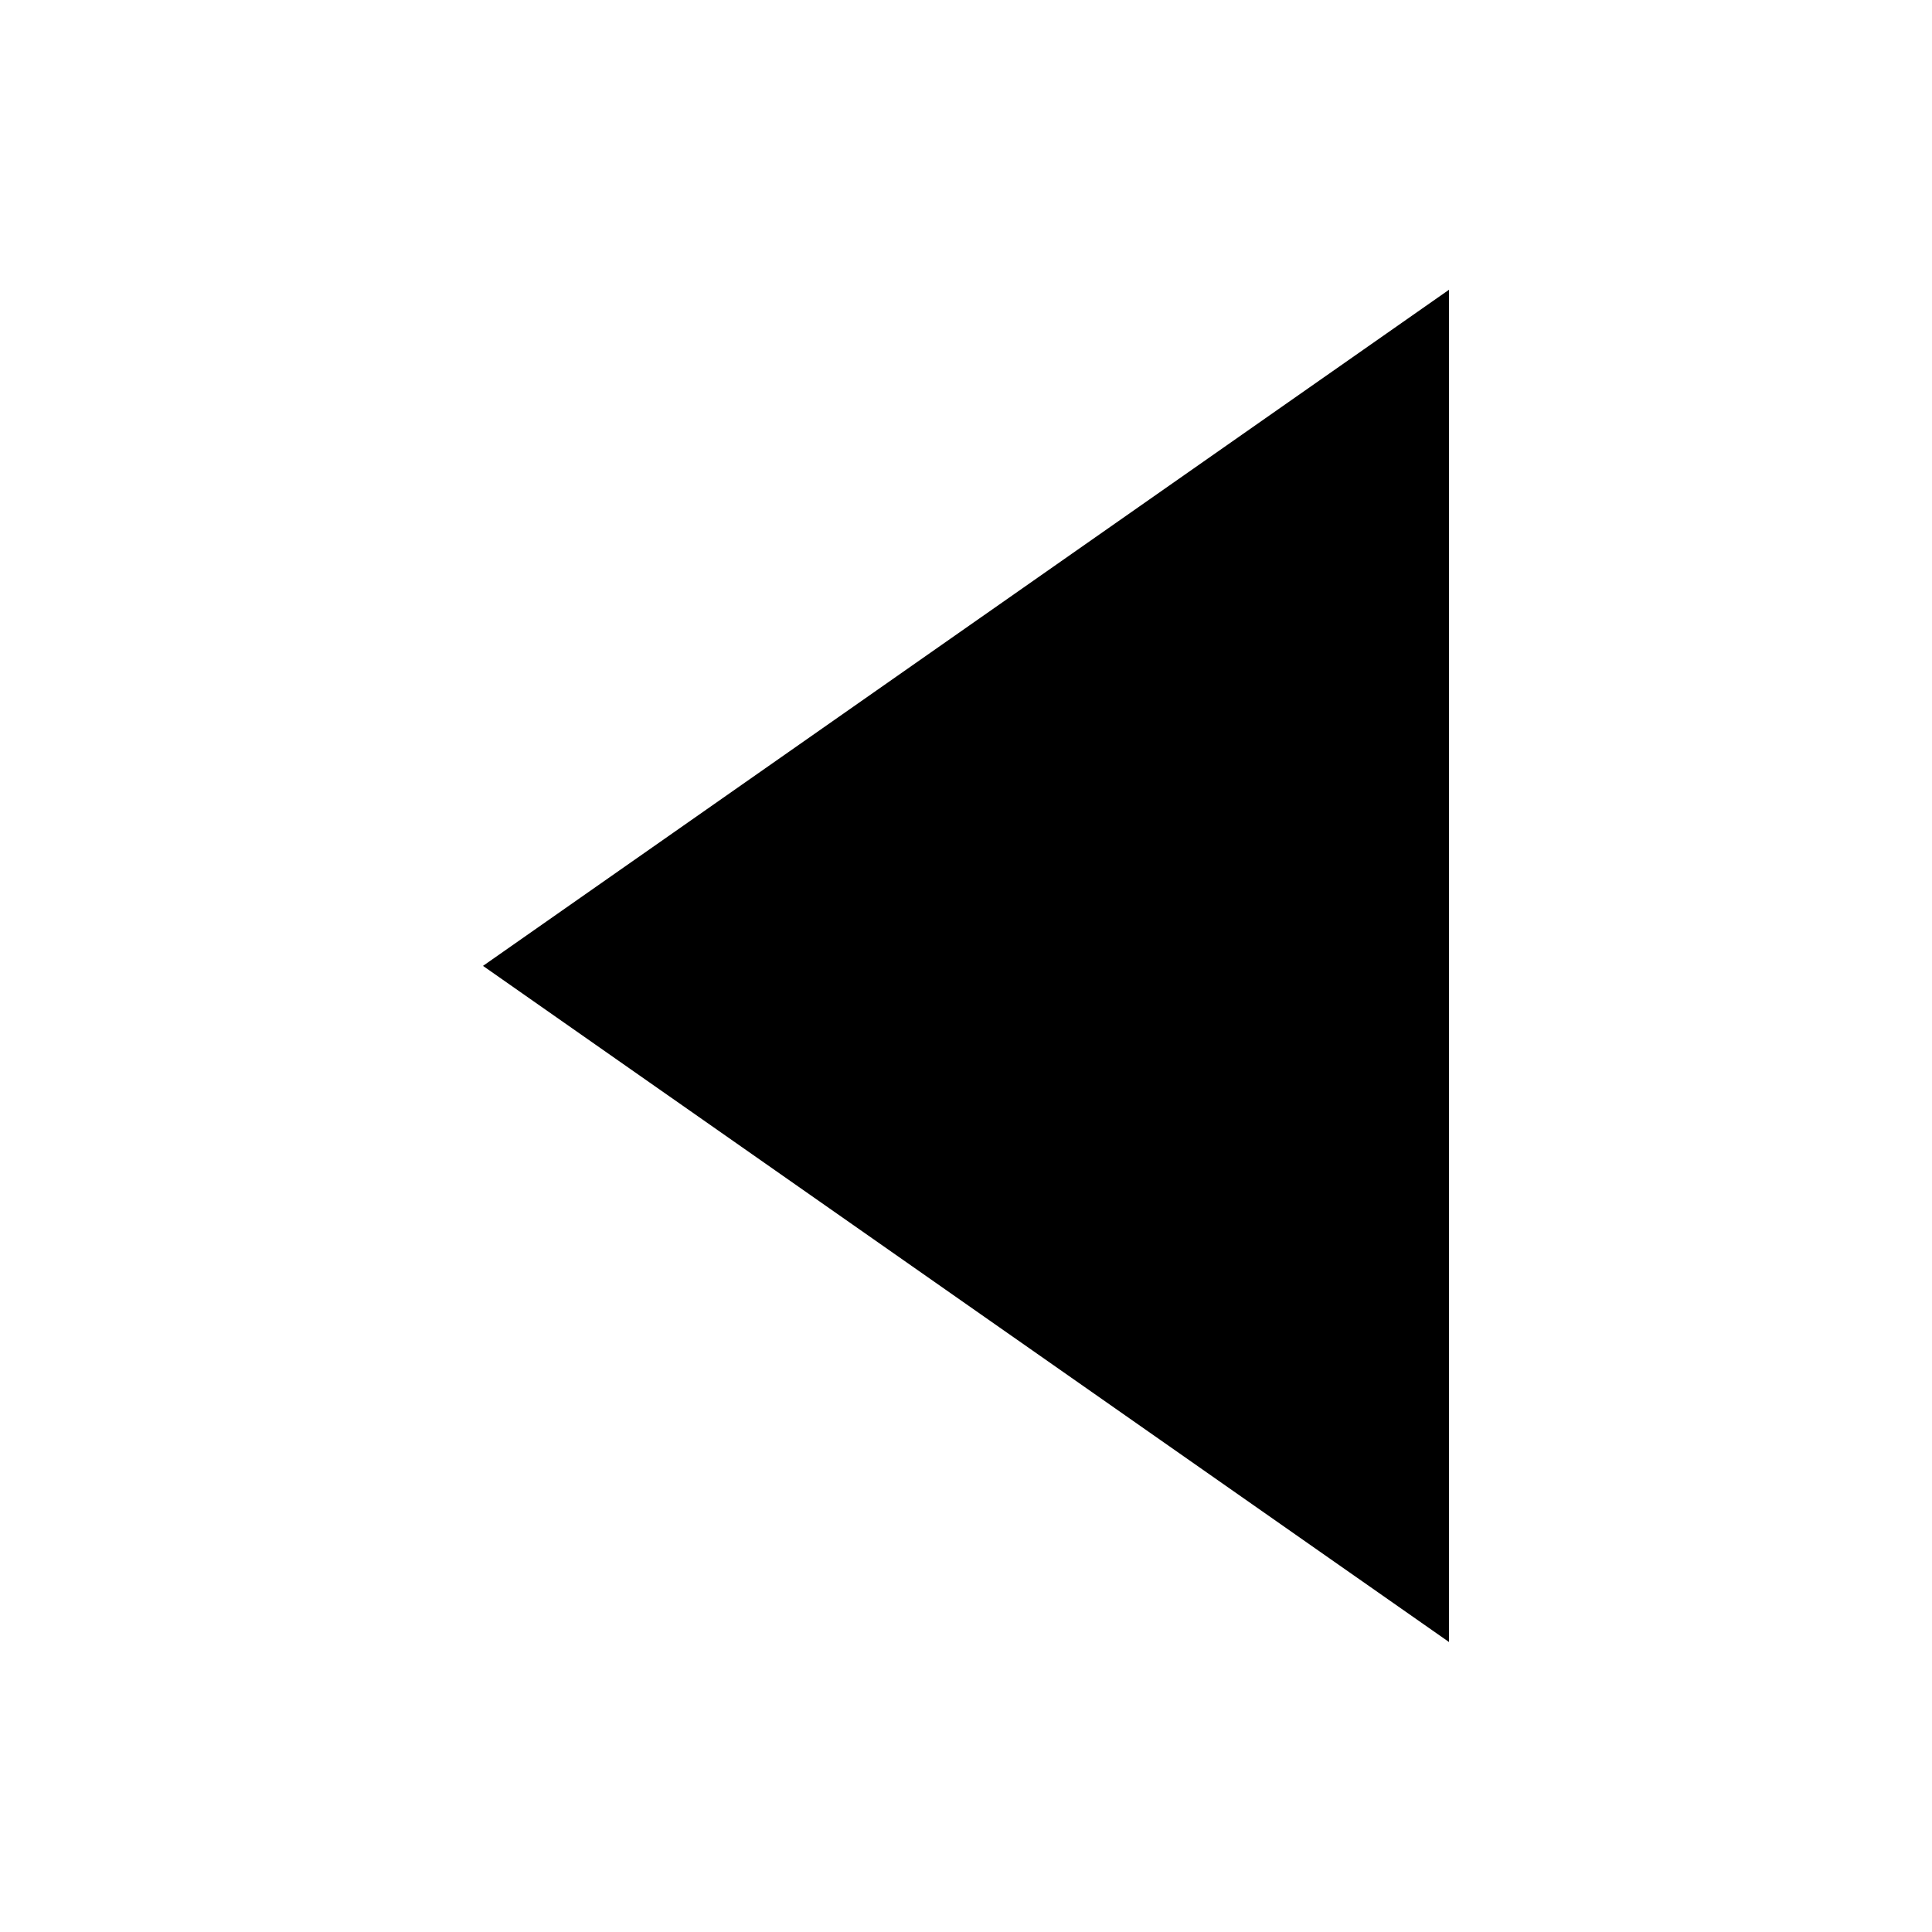
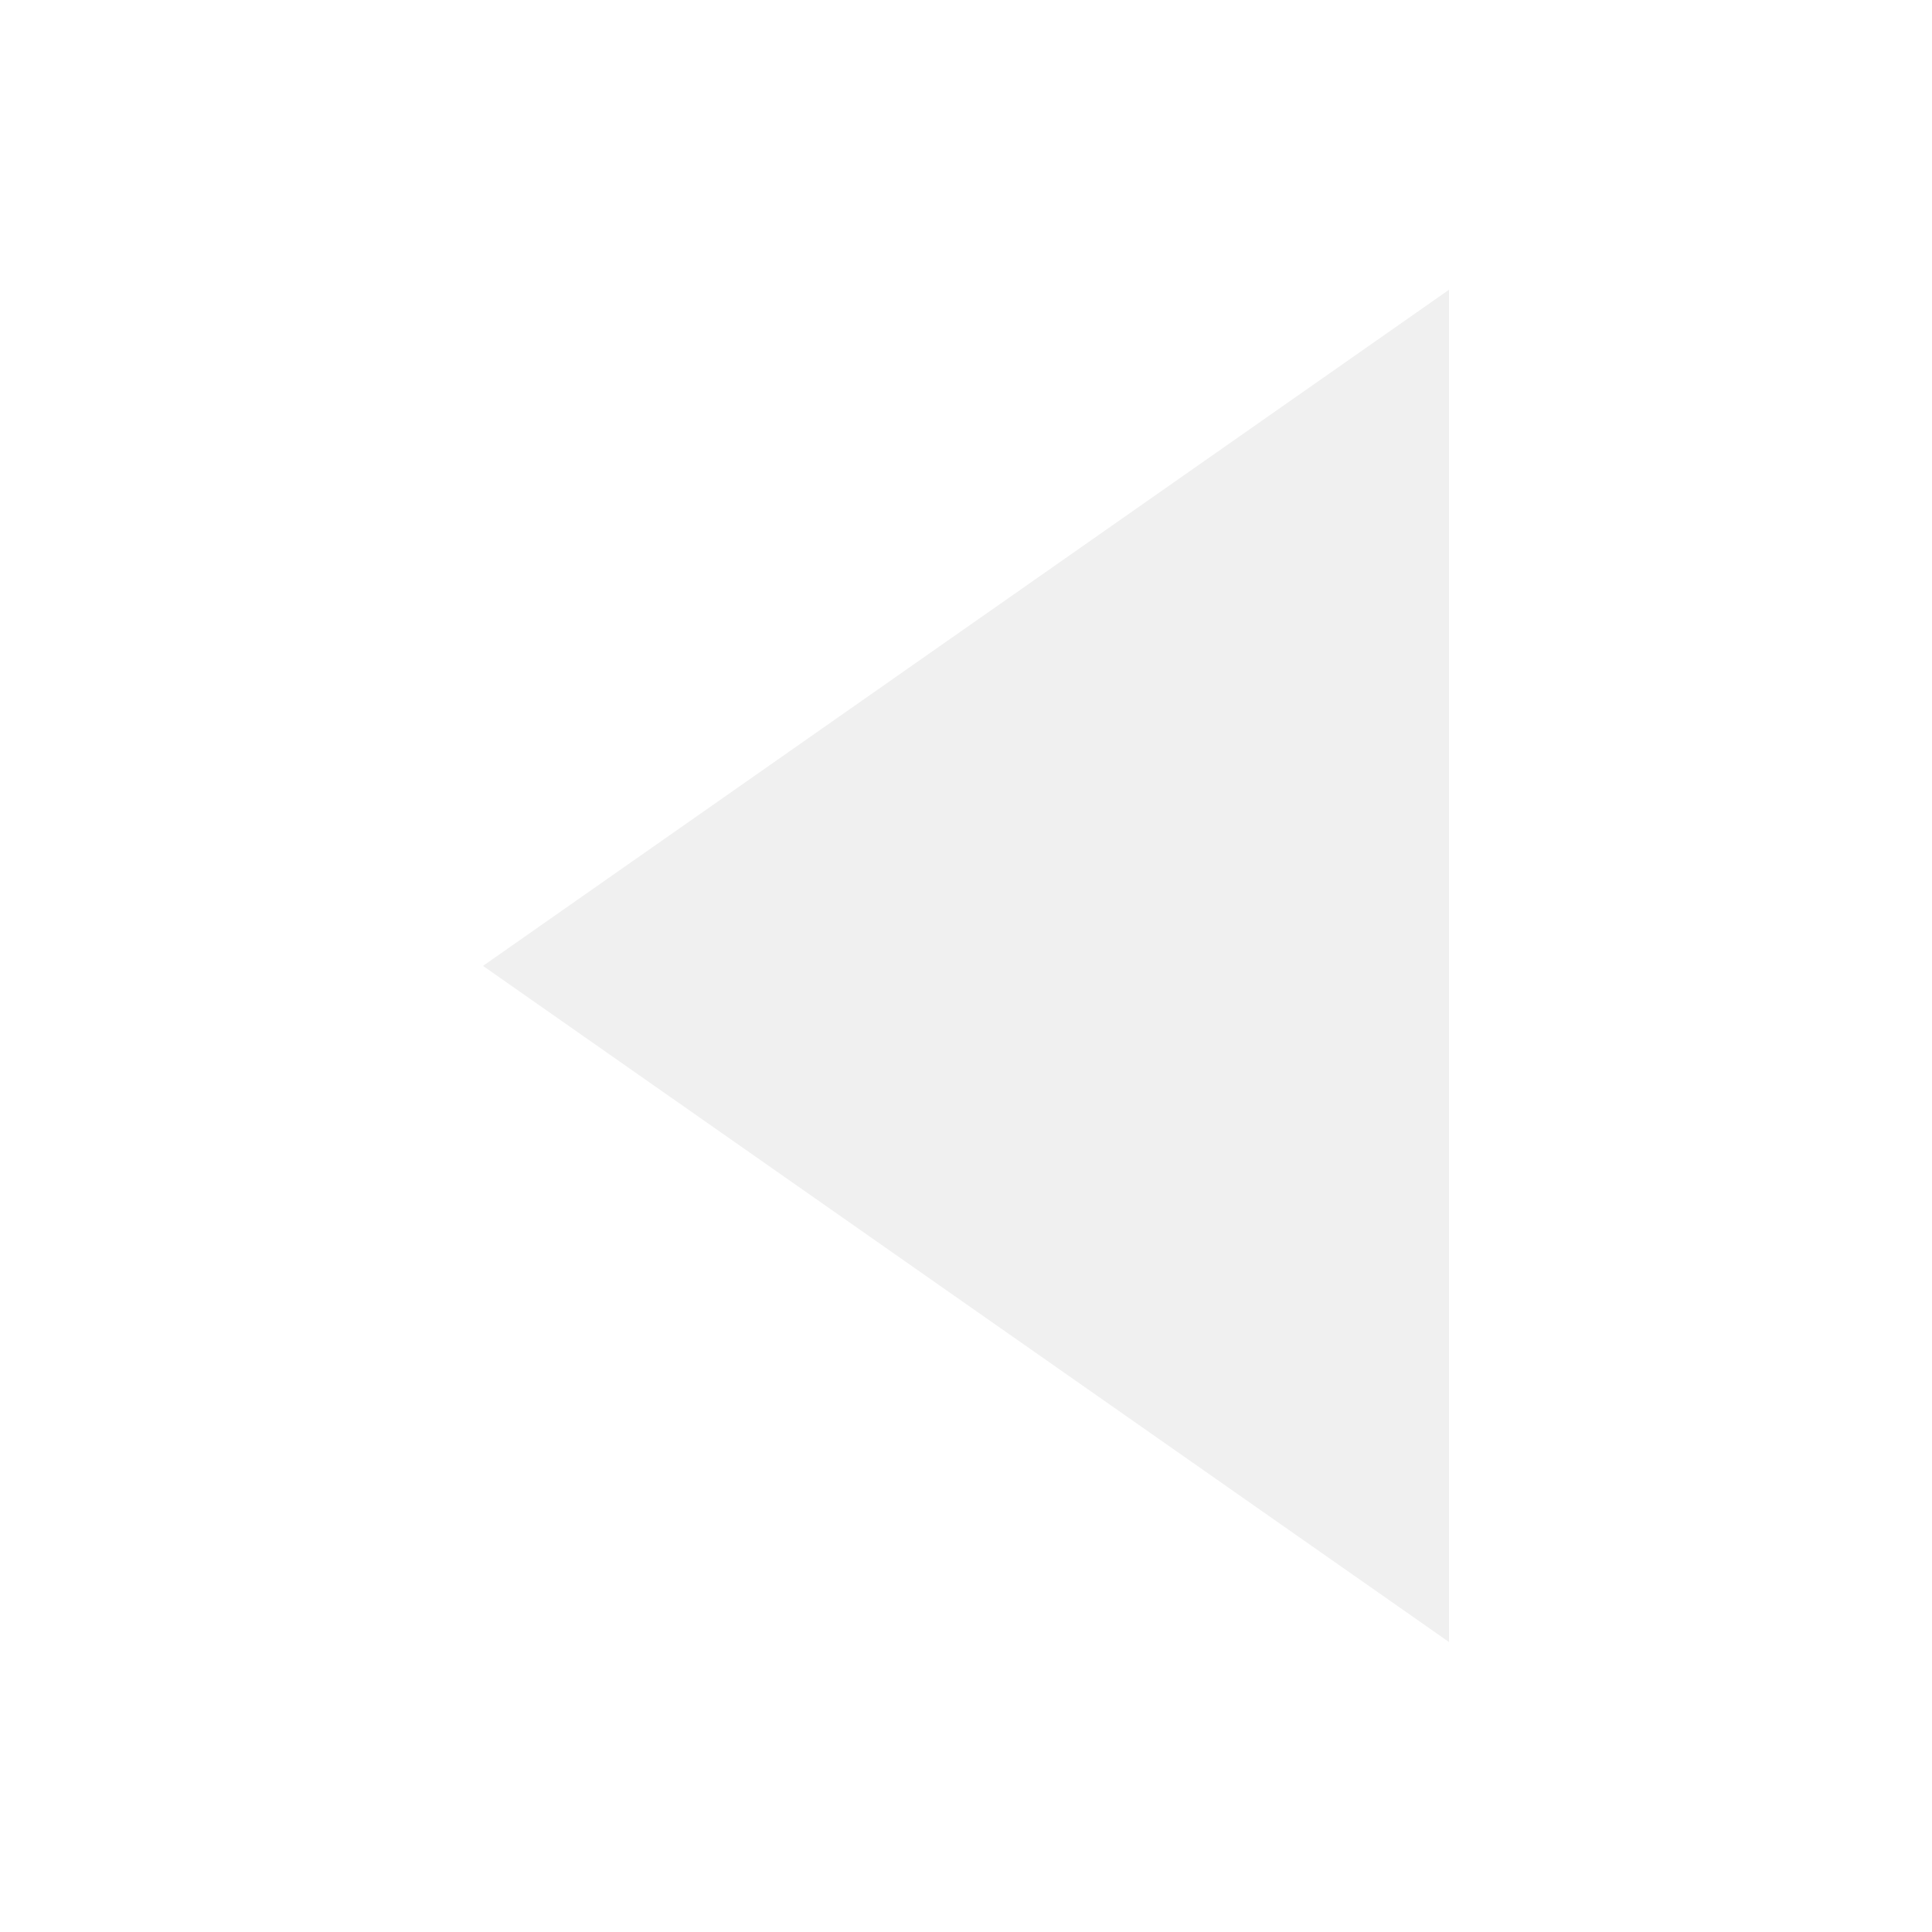
<svg xmlns="http://www.w3.org/2000/svg" width="20" height="20" viewBox="0 0 5.292 5.292" version="1.1" id="svg8">
  <defs id="defs2" />
  <g id="layer1" transform="translate(0,-291.7083)">
-     <path id="path4520" d="m 3.969,296.206 -2.646,-1.852 2.646,-1.852 z" style="fill:#000000;fill-opacity:1;stroke:none;stroke-width:0.242px;stroke-linecap:butt;stroke-linejoin:miter;stroke-opacity:1" />
+     <path id="path4520" d="m 3.969,296.206 -2.646,-1.852 2.646,-1.852 z" style="fill:#f0f0f0;fill-opacity:1;stroke:none;stroke-width:0.242px;stroke-linecap:butt;stroke-linejoin:miter;stroke-opacity:1" />
  </g>
</svg>
